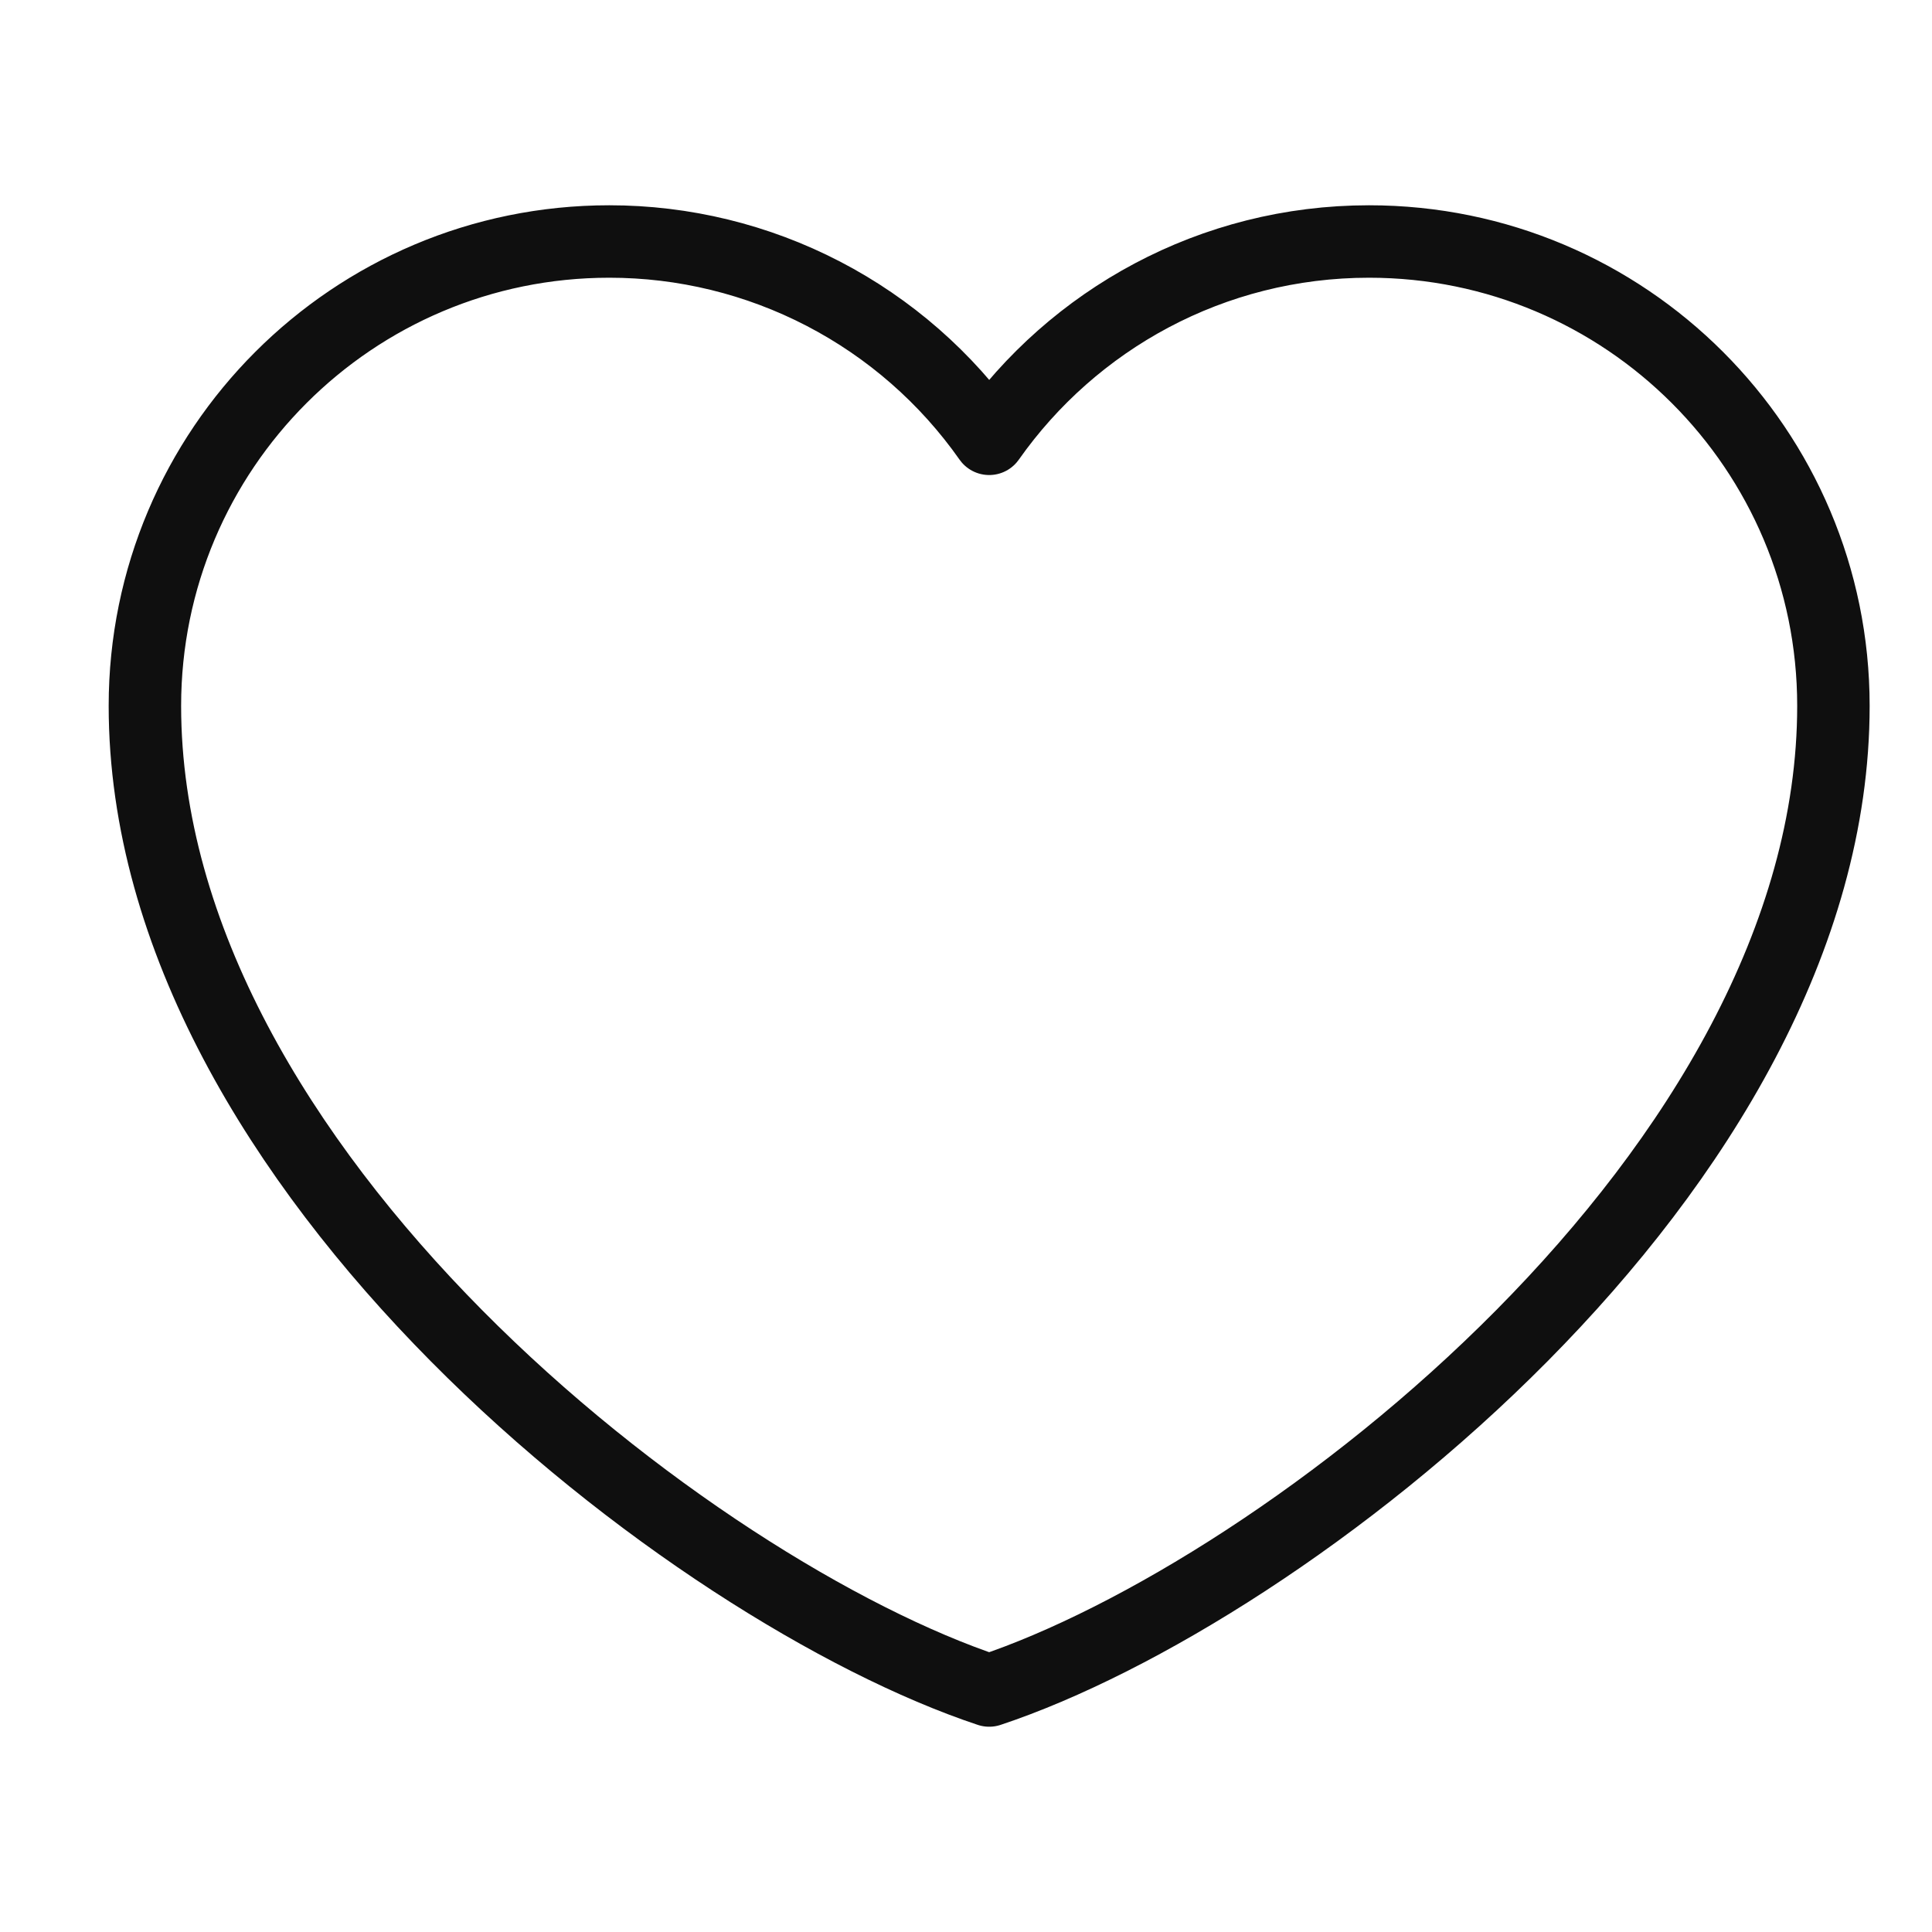
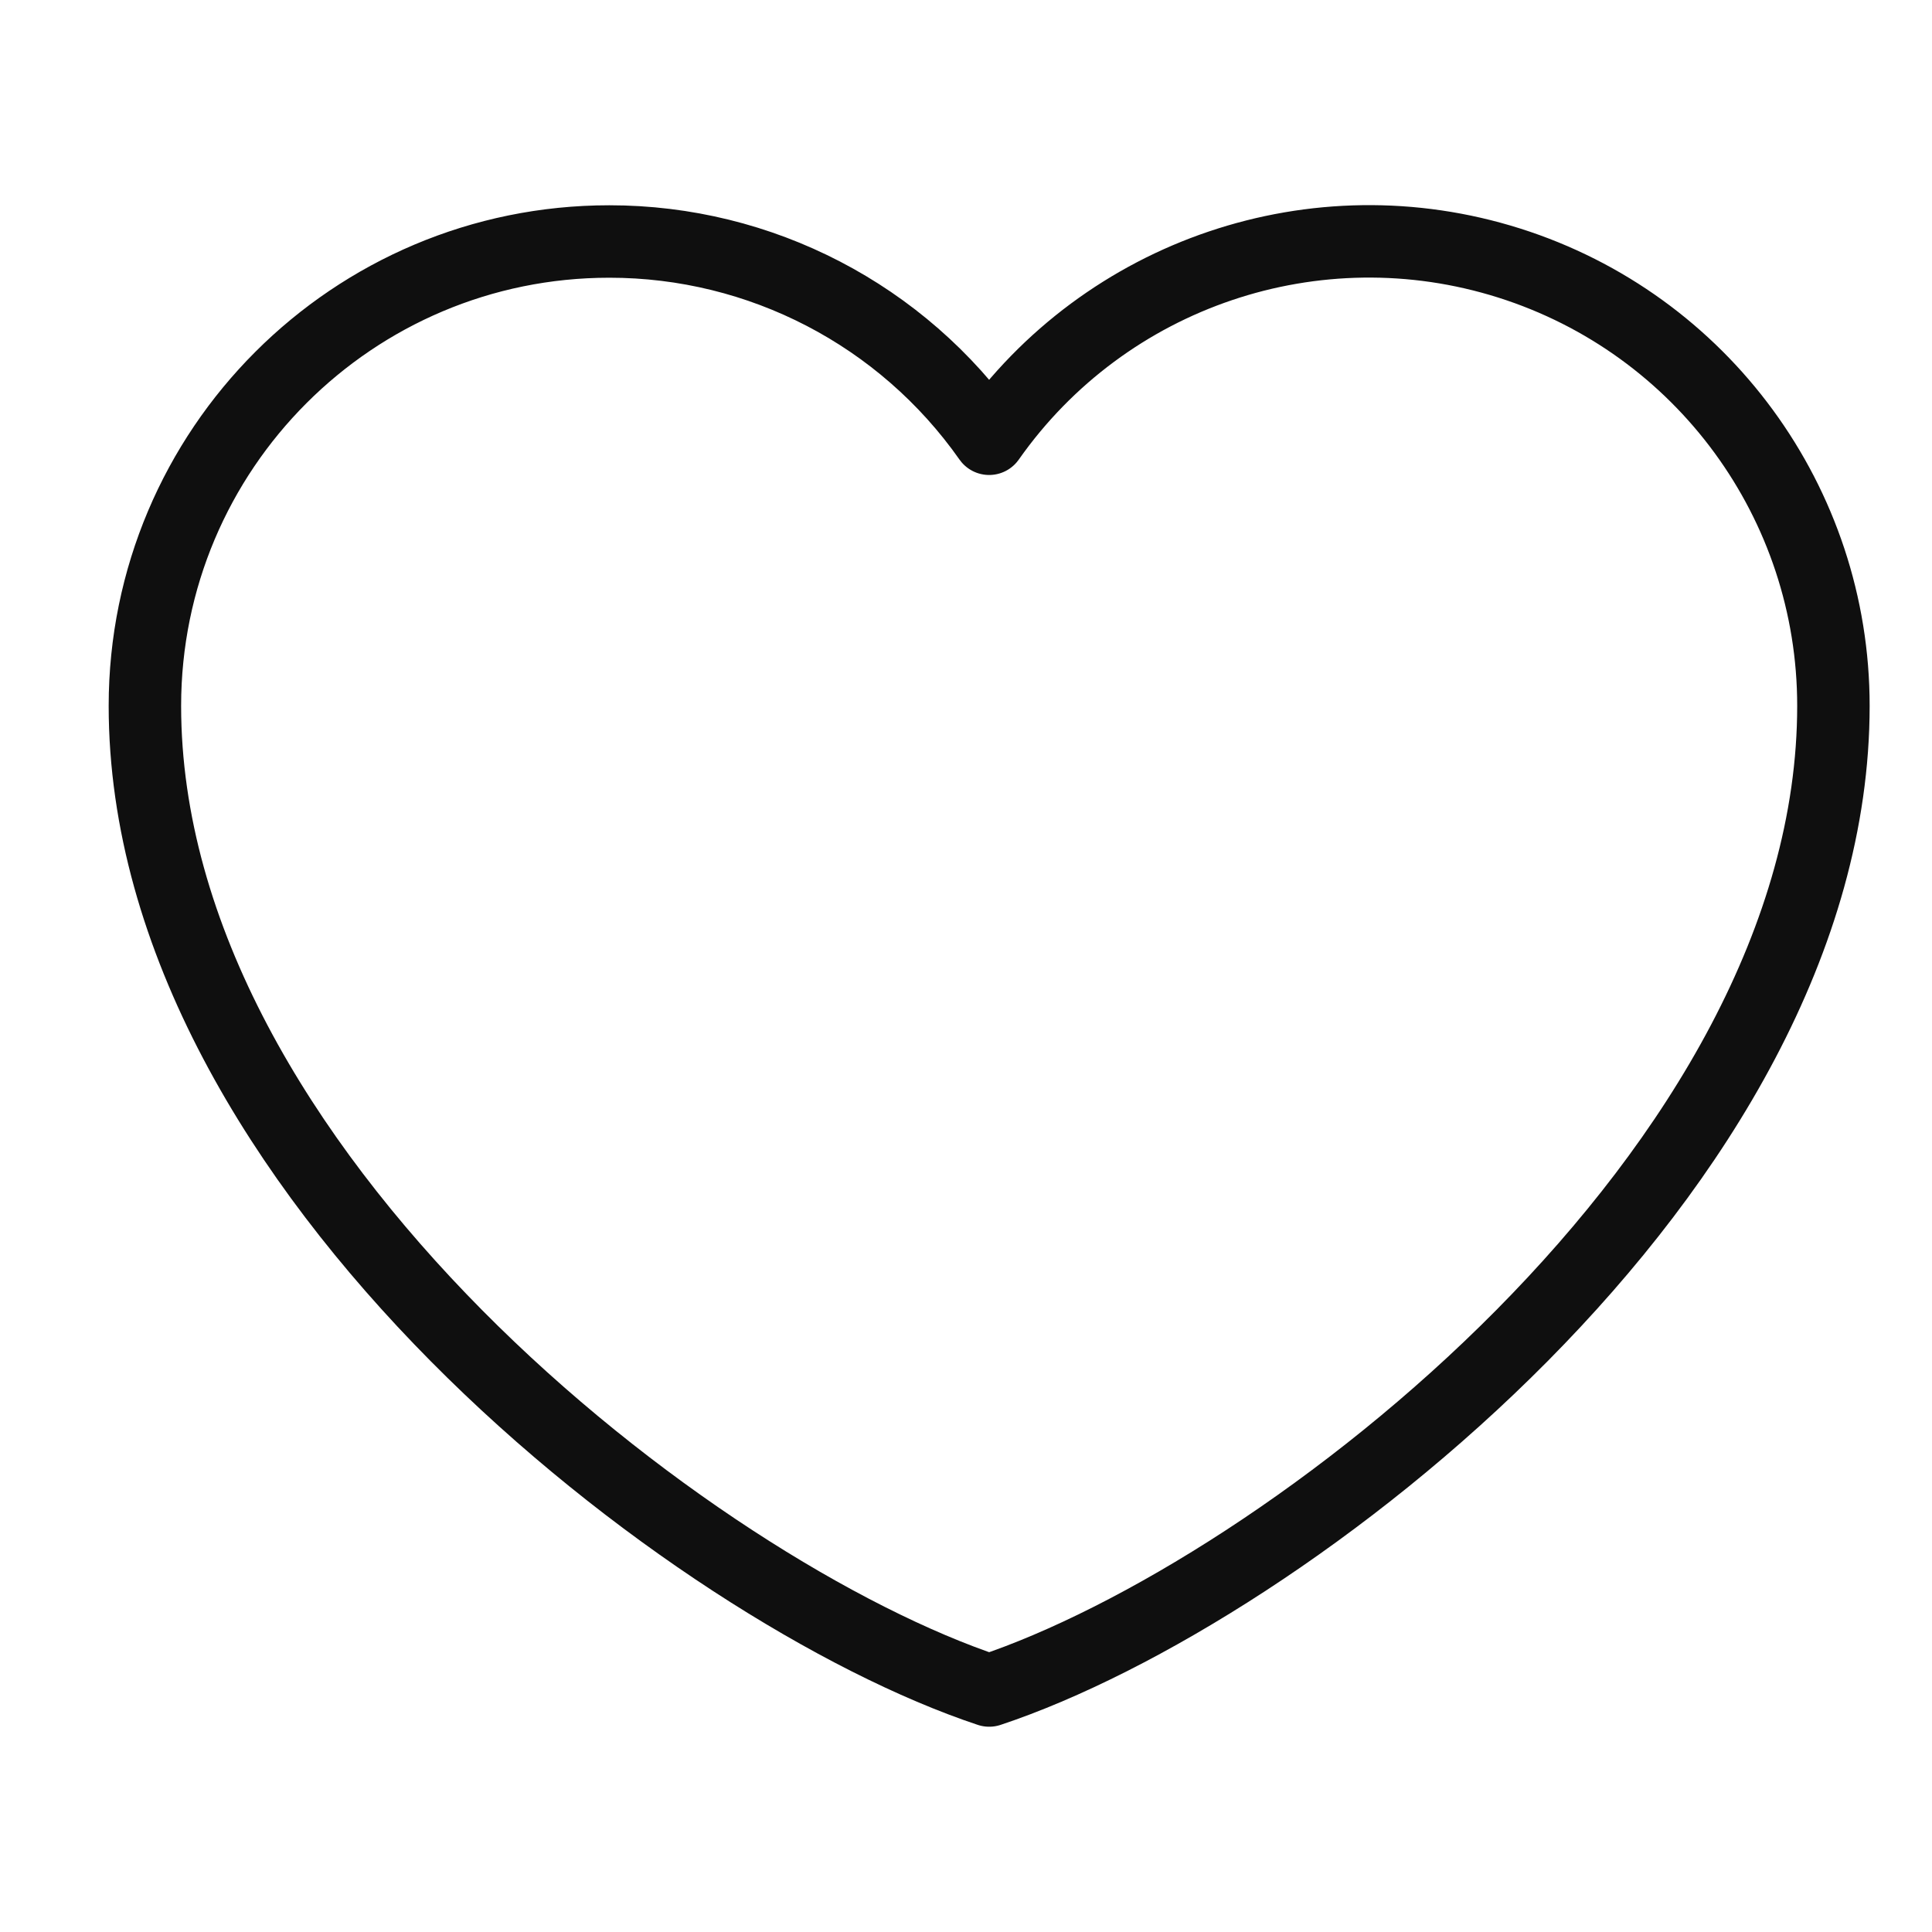
- <svg xmlns="http://www.w3.org/2000/svg" width="40" height="40" viewBox="0 0 40 40" fill="none">
-   <g id="Like=default">
-     <path id="Vector" d="M12.614 5C7.304 5 3 9.304 3 14.614C3 24.227 14.362 32.967 20.48 35C26.597 32.967 37.959 24.227 37.959 14.614C37.959 9.304 33.655 5 28.345 5C25.094 5 22.219 6.614 20.48 9.085C19.593 7.822 18.415 6.792 17.046 6.081C15.677 5.37 14.156 4.999 12.614 5Z" stroke="#0F0F0F" stroke-width="1.5" stroke-linecap="round" stroke-linejoin="round" />
-   </g>
+ <svg xmlns="http://www.w3.org/2000/svg" width="40" height="40" fill="none">
+   <path stroke="#0F0F0F" stroke-linecap="round" stroke-linejoin="round" stroke-width="1.5" d="M12.614 5A9.614 9.614 0 0 0 3 14.614C3 24.227 14.362 32.967 20.48 35c6.117-2.033 17.479-10.773 17.479-20.386a9.614 9.614 0 0 0-17.48-5.53A9.602 9.602 0 0 0 12.615 5Z" />
</svg>
